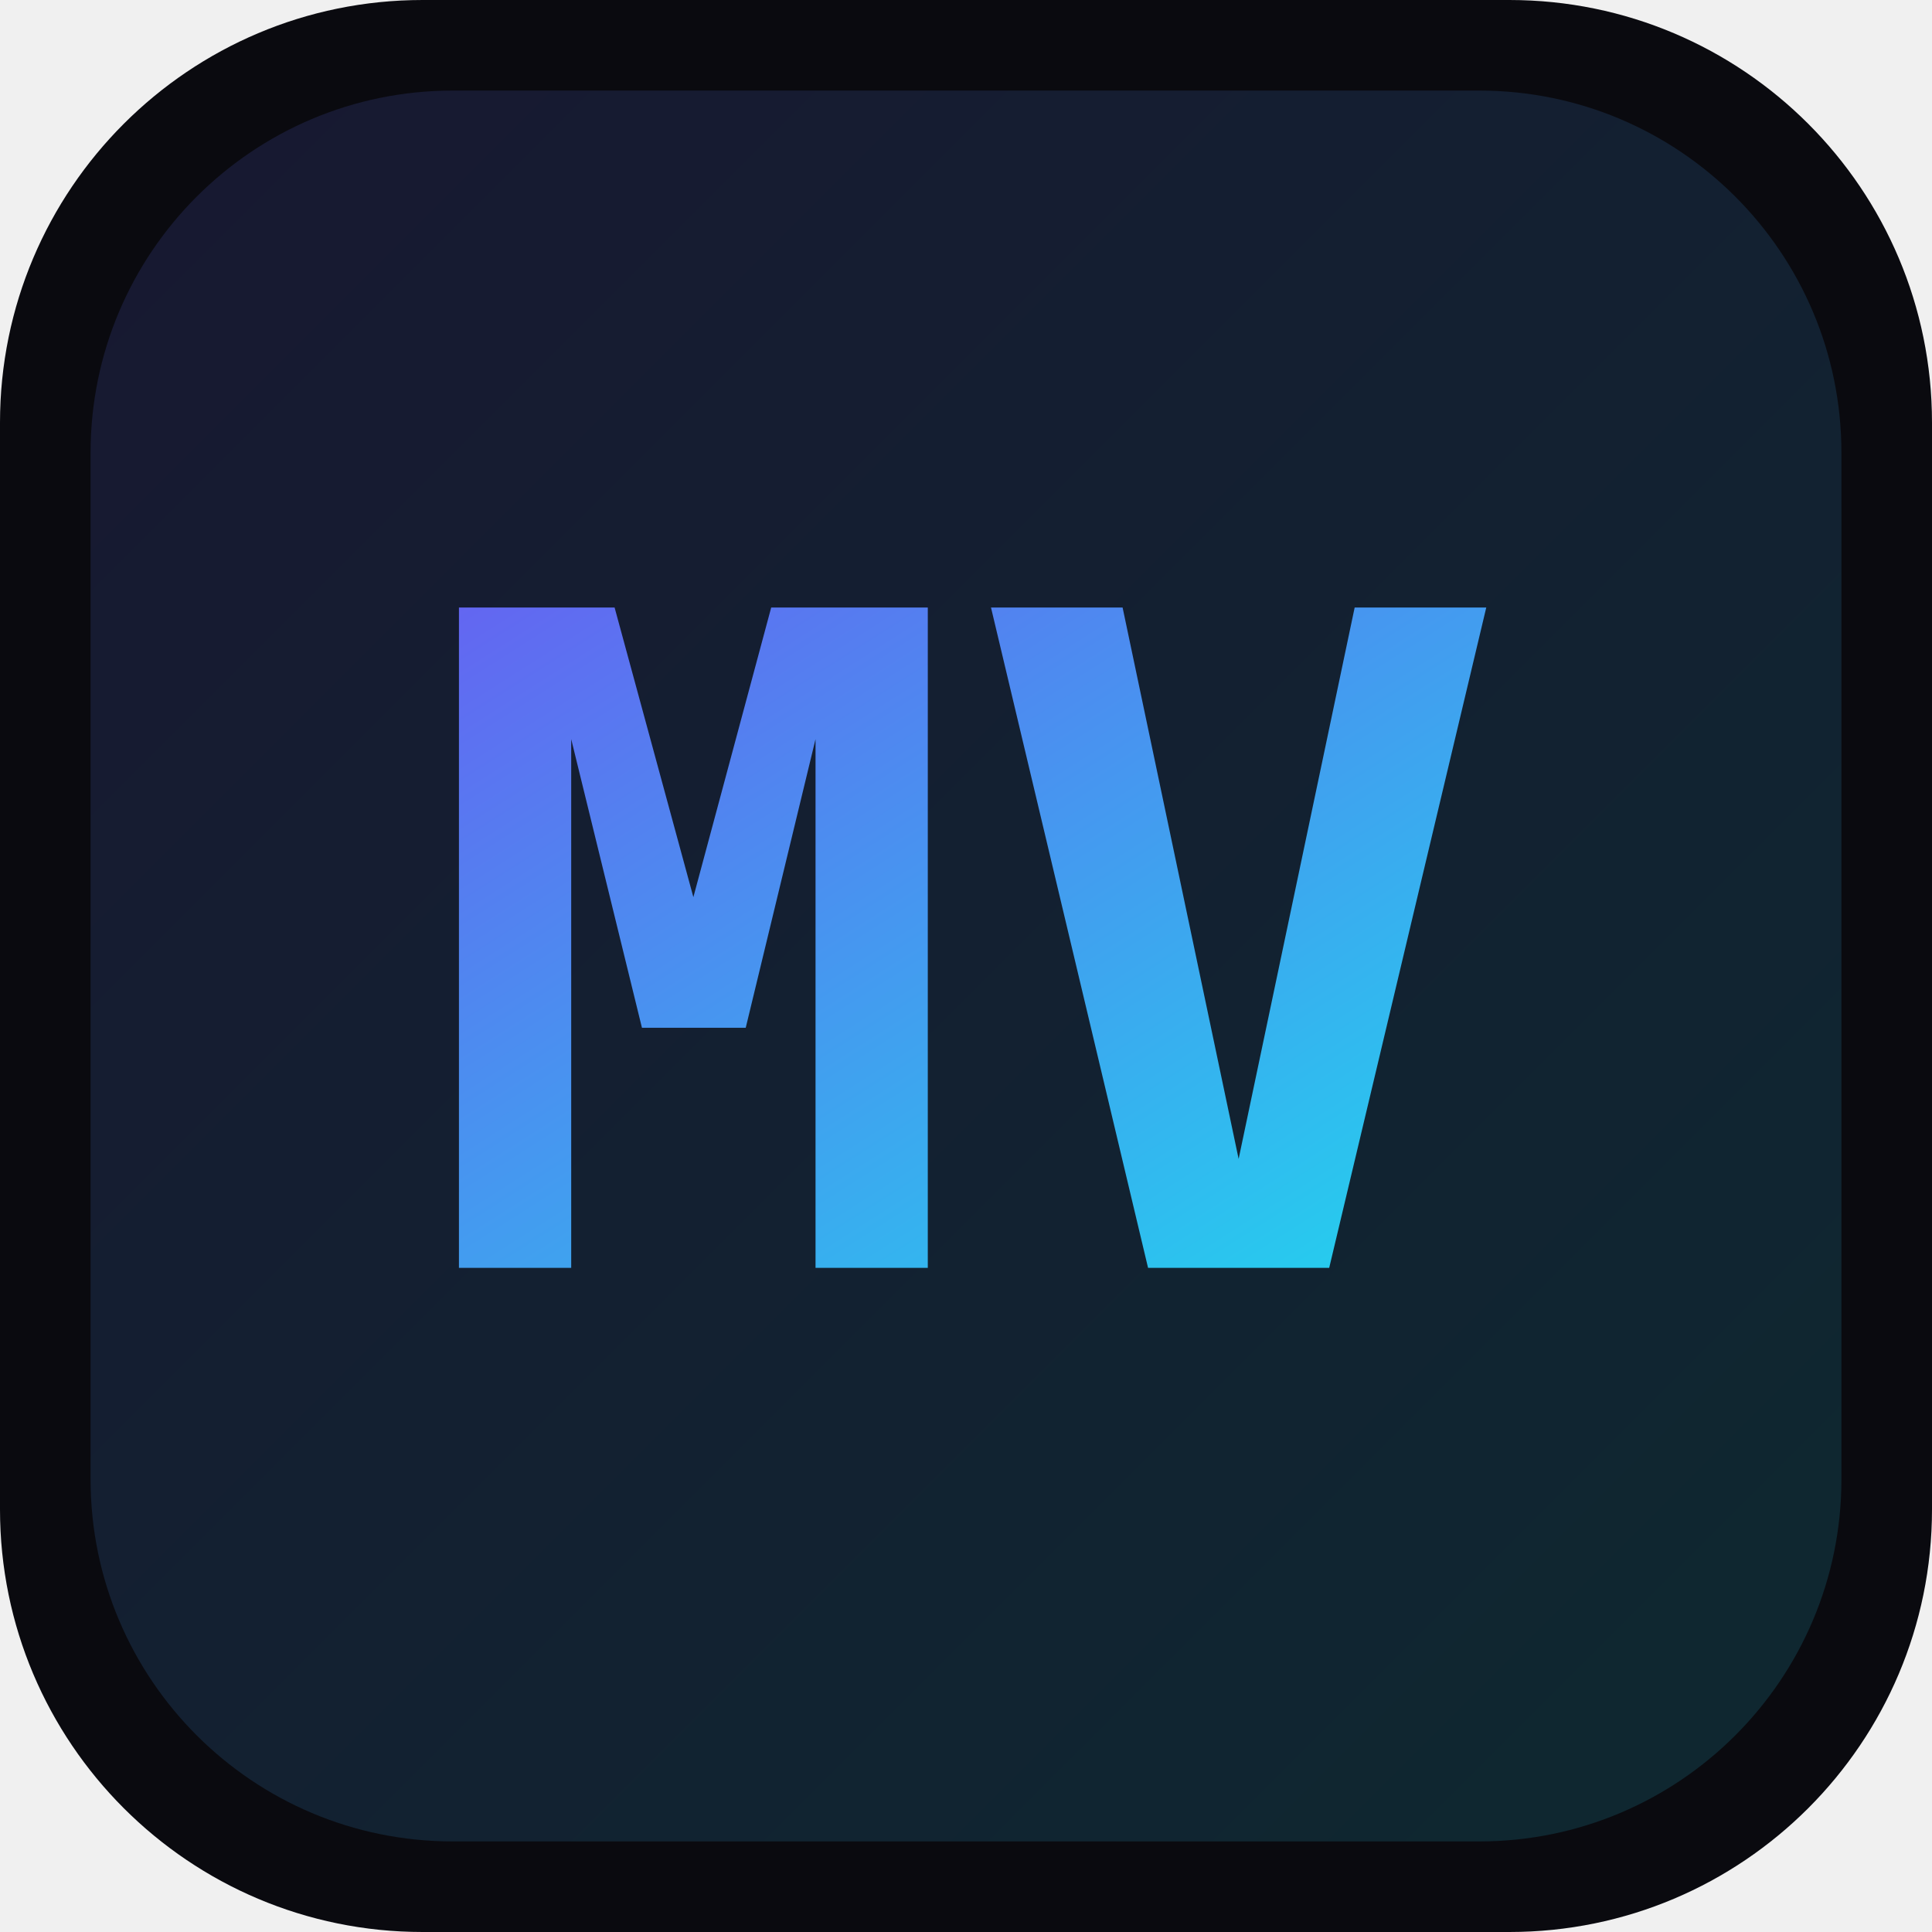
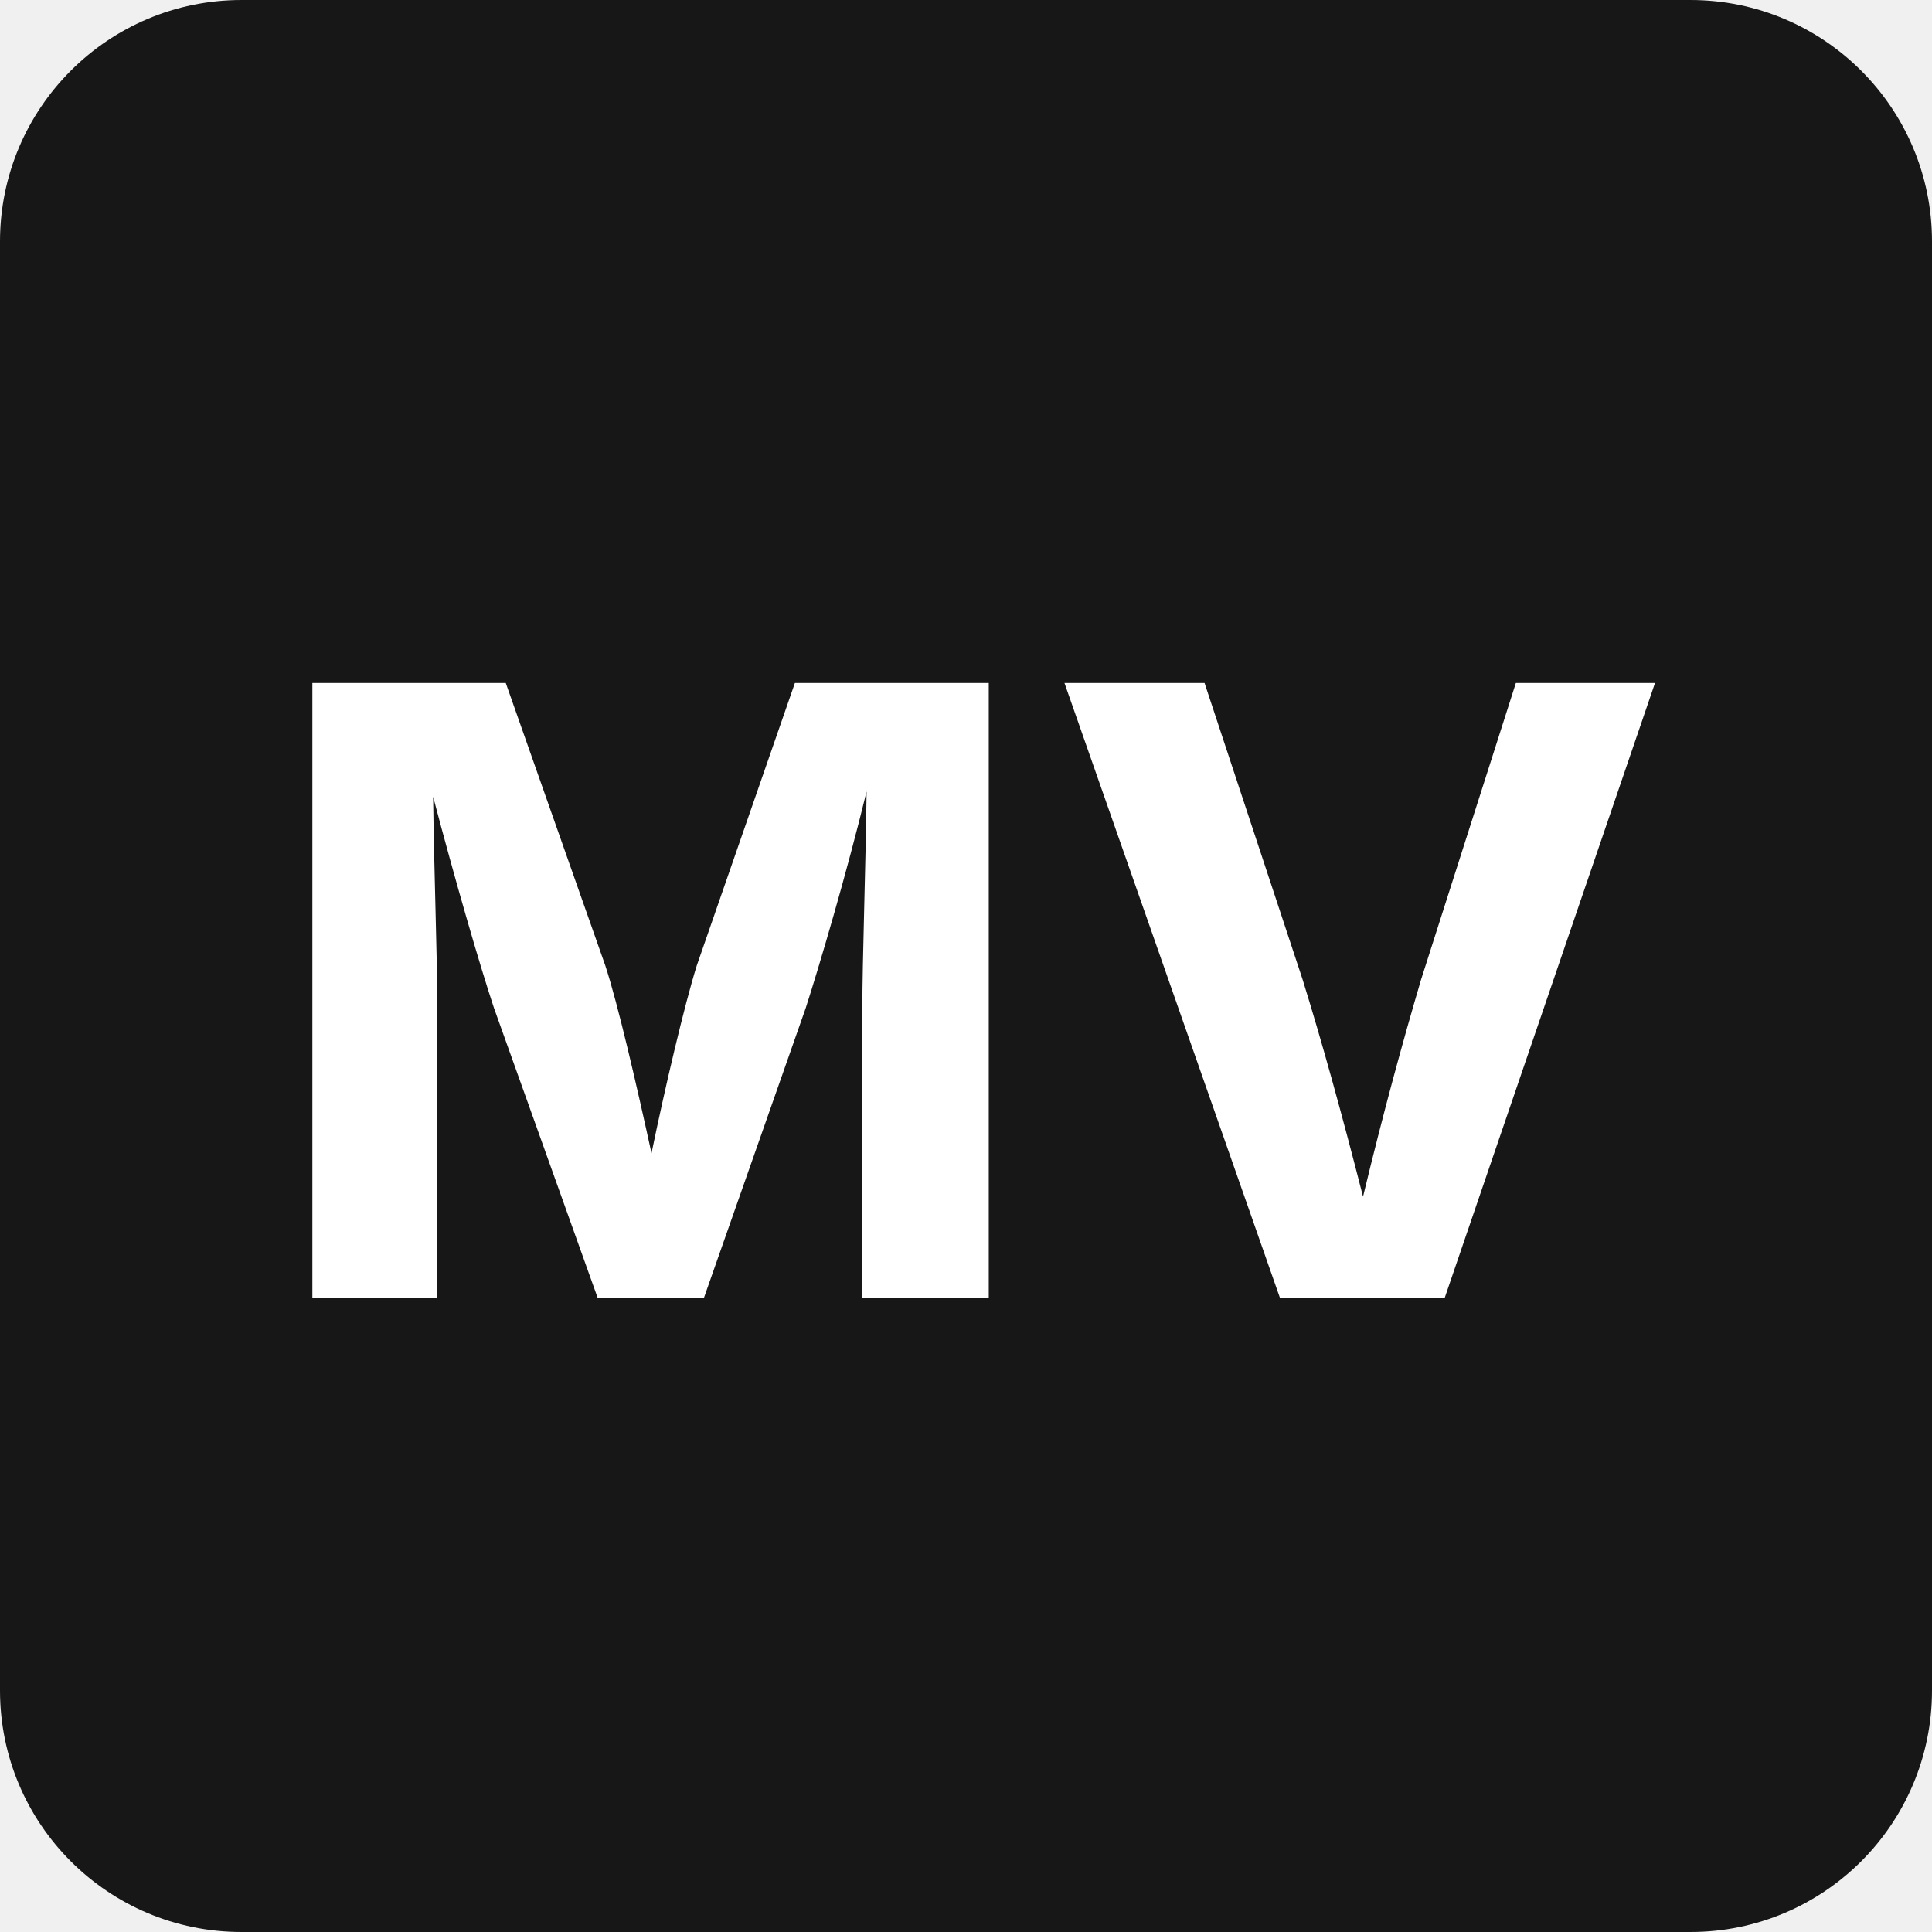
<svg xmlns="http://www.w3.org/2000/svg" viewBox="0 0 64 64" width="64" height="64">
-   <defs>
-     <linearGradient id="g" x1="0" y1="0" x2="1" y2="1">
-       <stop offset="0%" stop-color="#6366f1" />
-       <stop offset="100%" stop-color="#22d3ee" />
-     </linearGradient>
-   </defs>
-   <rect width="64" height="64" rx="14" fill="#0a0a0f" />
-   <rect x="3" y="3" width="58" height="58" rx="12" fill="url(#g)" opacity="0.15" />
-   <text x="32" y="42" font-family="'JetBrains Mono', ui-monospace, monospace" font-size="30" font-weight="700" text-anchor="middle" fill="url(#g)">MV</text>
+   <rect width="64" height="64" rx="8" fill="#171717" />
+   <text x="32" y="43" font-family="system-ui, -apple-system, sans-serif" font-size="28" font-weight="700" text-anchor="middle" fill="#ffffff">MV</text>
</svg>
